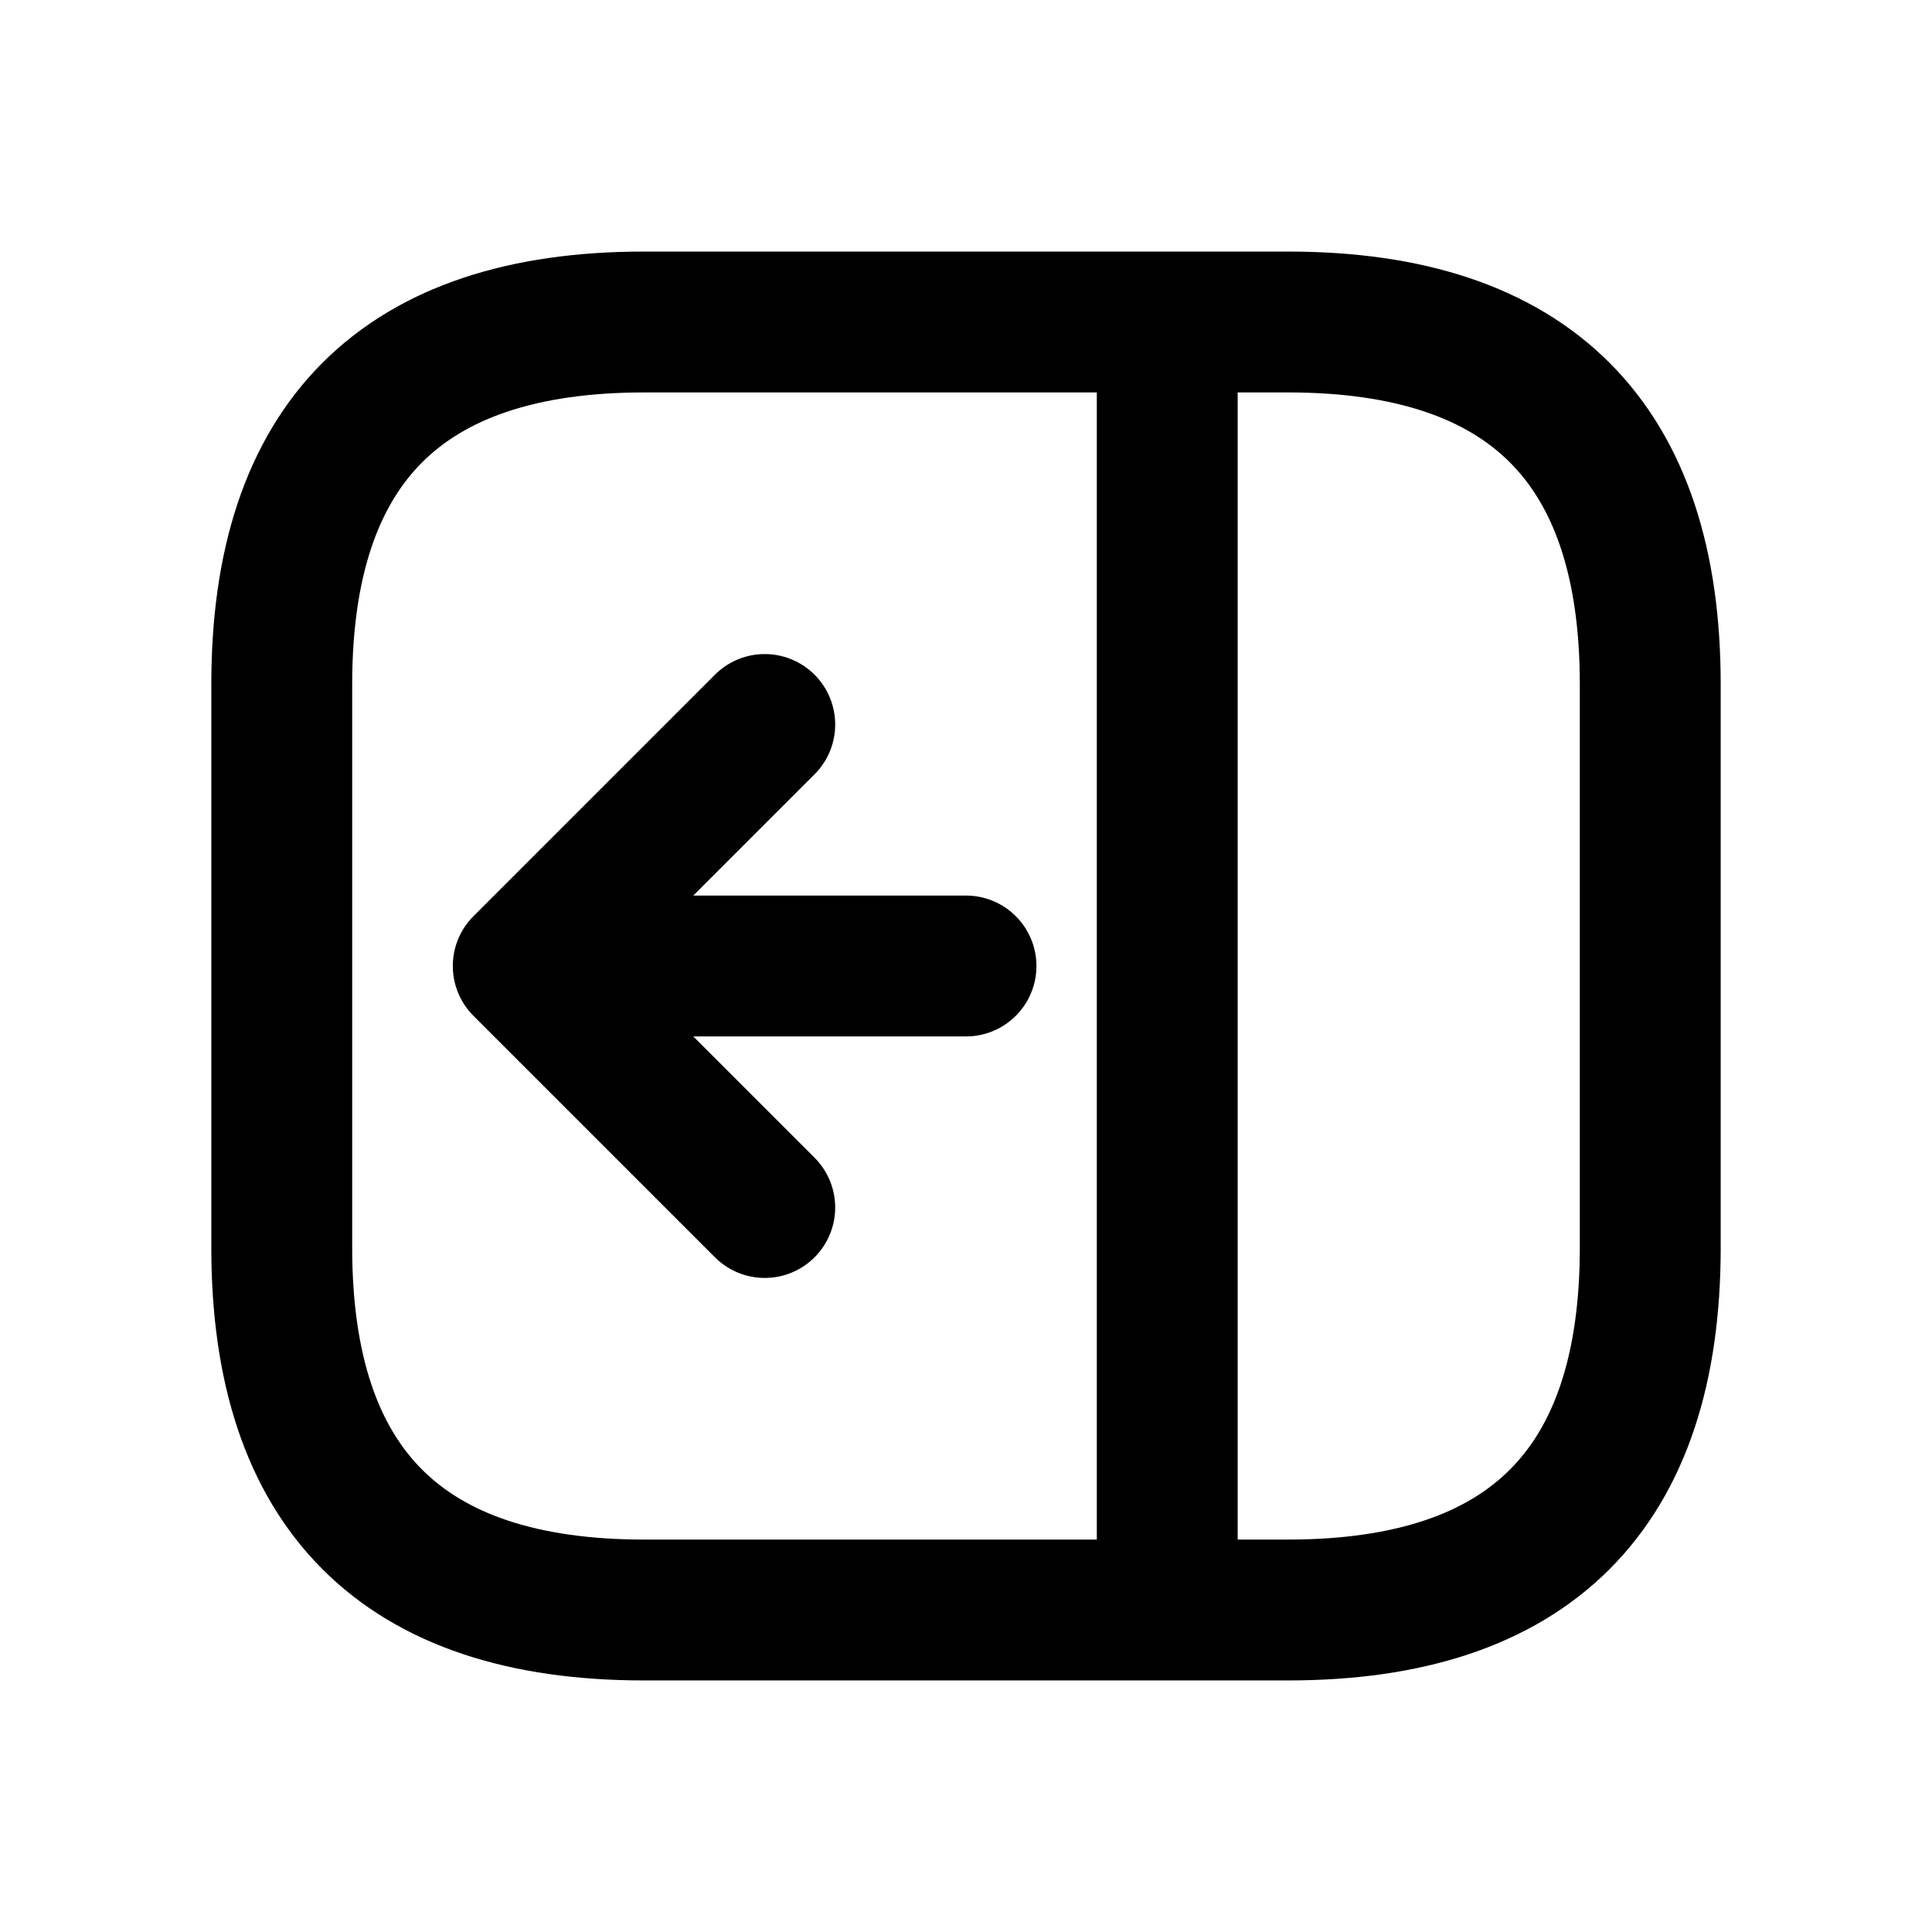
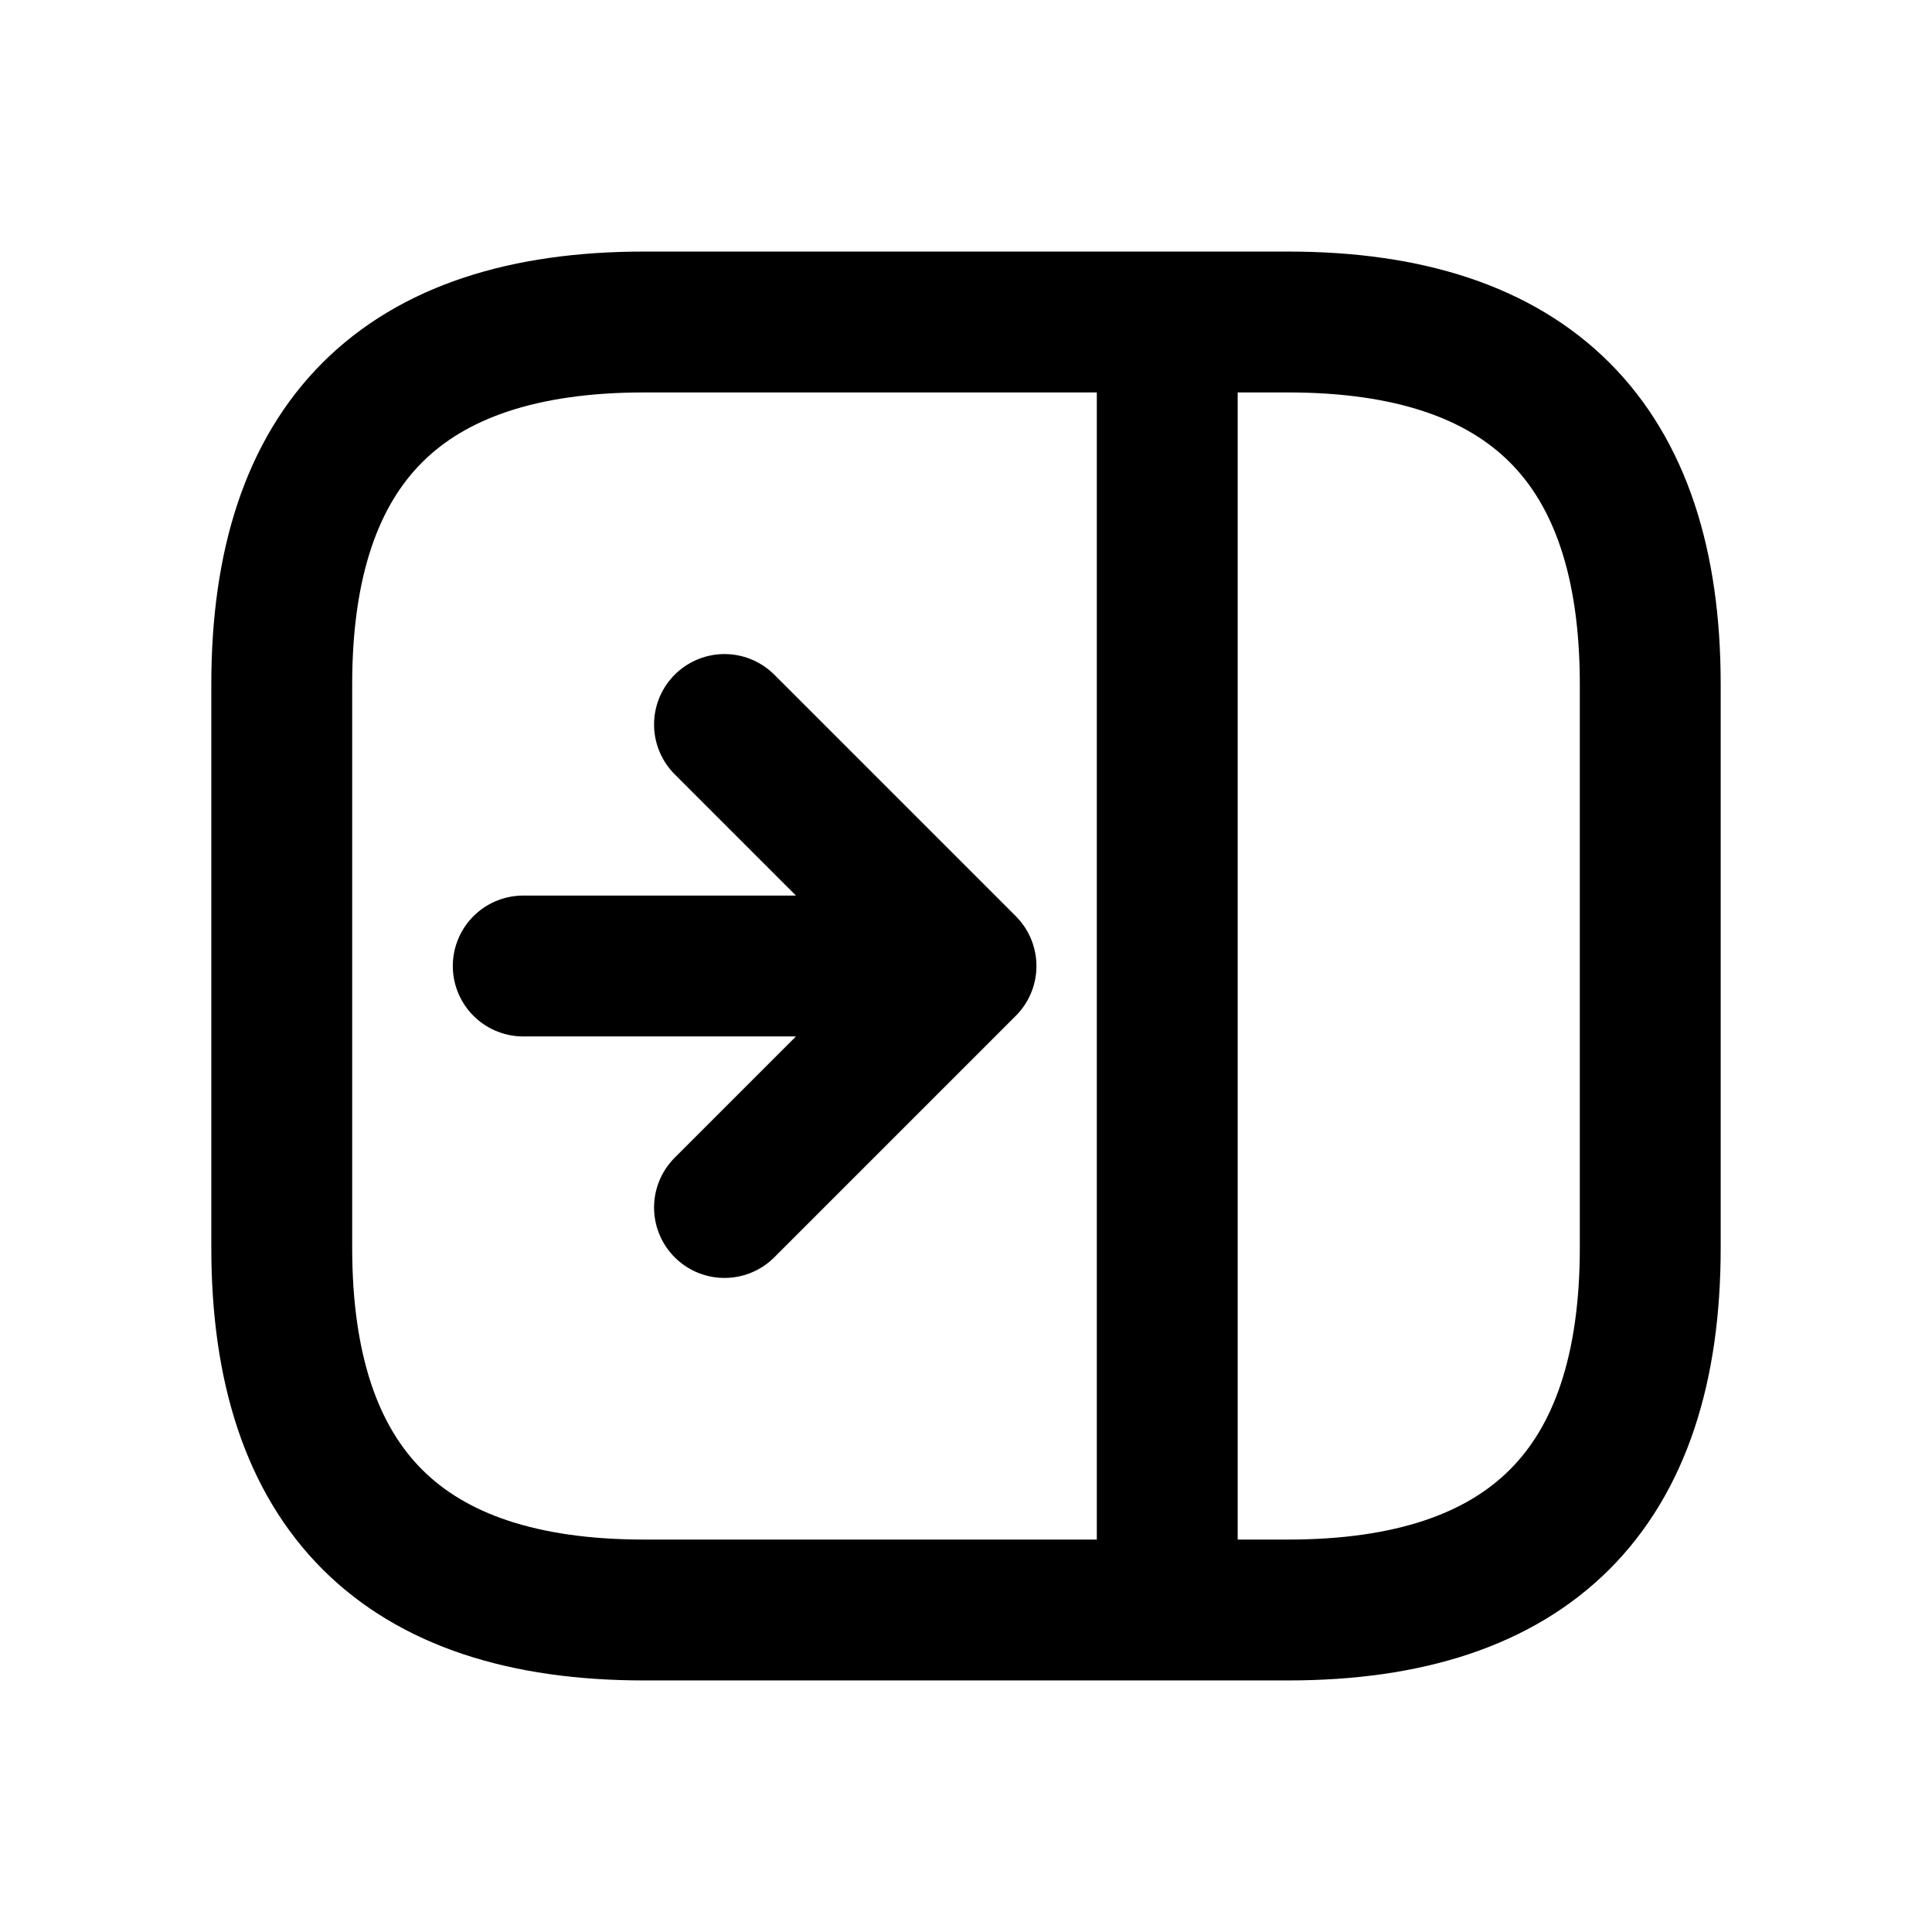
<svg xmlns="http://www.w3.org/2000/svg" viewBox="0 0 24 24" fill="none" stroke="currentColor" stroke-width="1.75" stroke-linecap="round" stroke-linejoin="round">
-   <path d="M8 4H16Q20.5 4 20.5 8.5V15.5Q20.5 20 16 20H8Q3.5 20 3.5 15.5V8.5Q3.5 4 8 4Z M14.5 4.5V19.5 M7 12H12 M9.5 9L6.5 12L9.5 15" />
+   <path d="M8 4H16Q20.5 4 20.5 8.5V15.5Q20.5 20 16 20H8Q3.5 20 3.5 15.5V8.5Q3.5 4 8 4Z M14.5 4.5V19.5 M6.5 12H11.5 M9 9L12 12L9 15" />
</svg>
